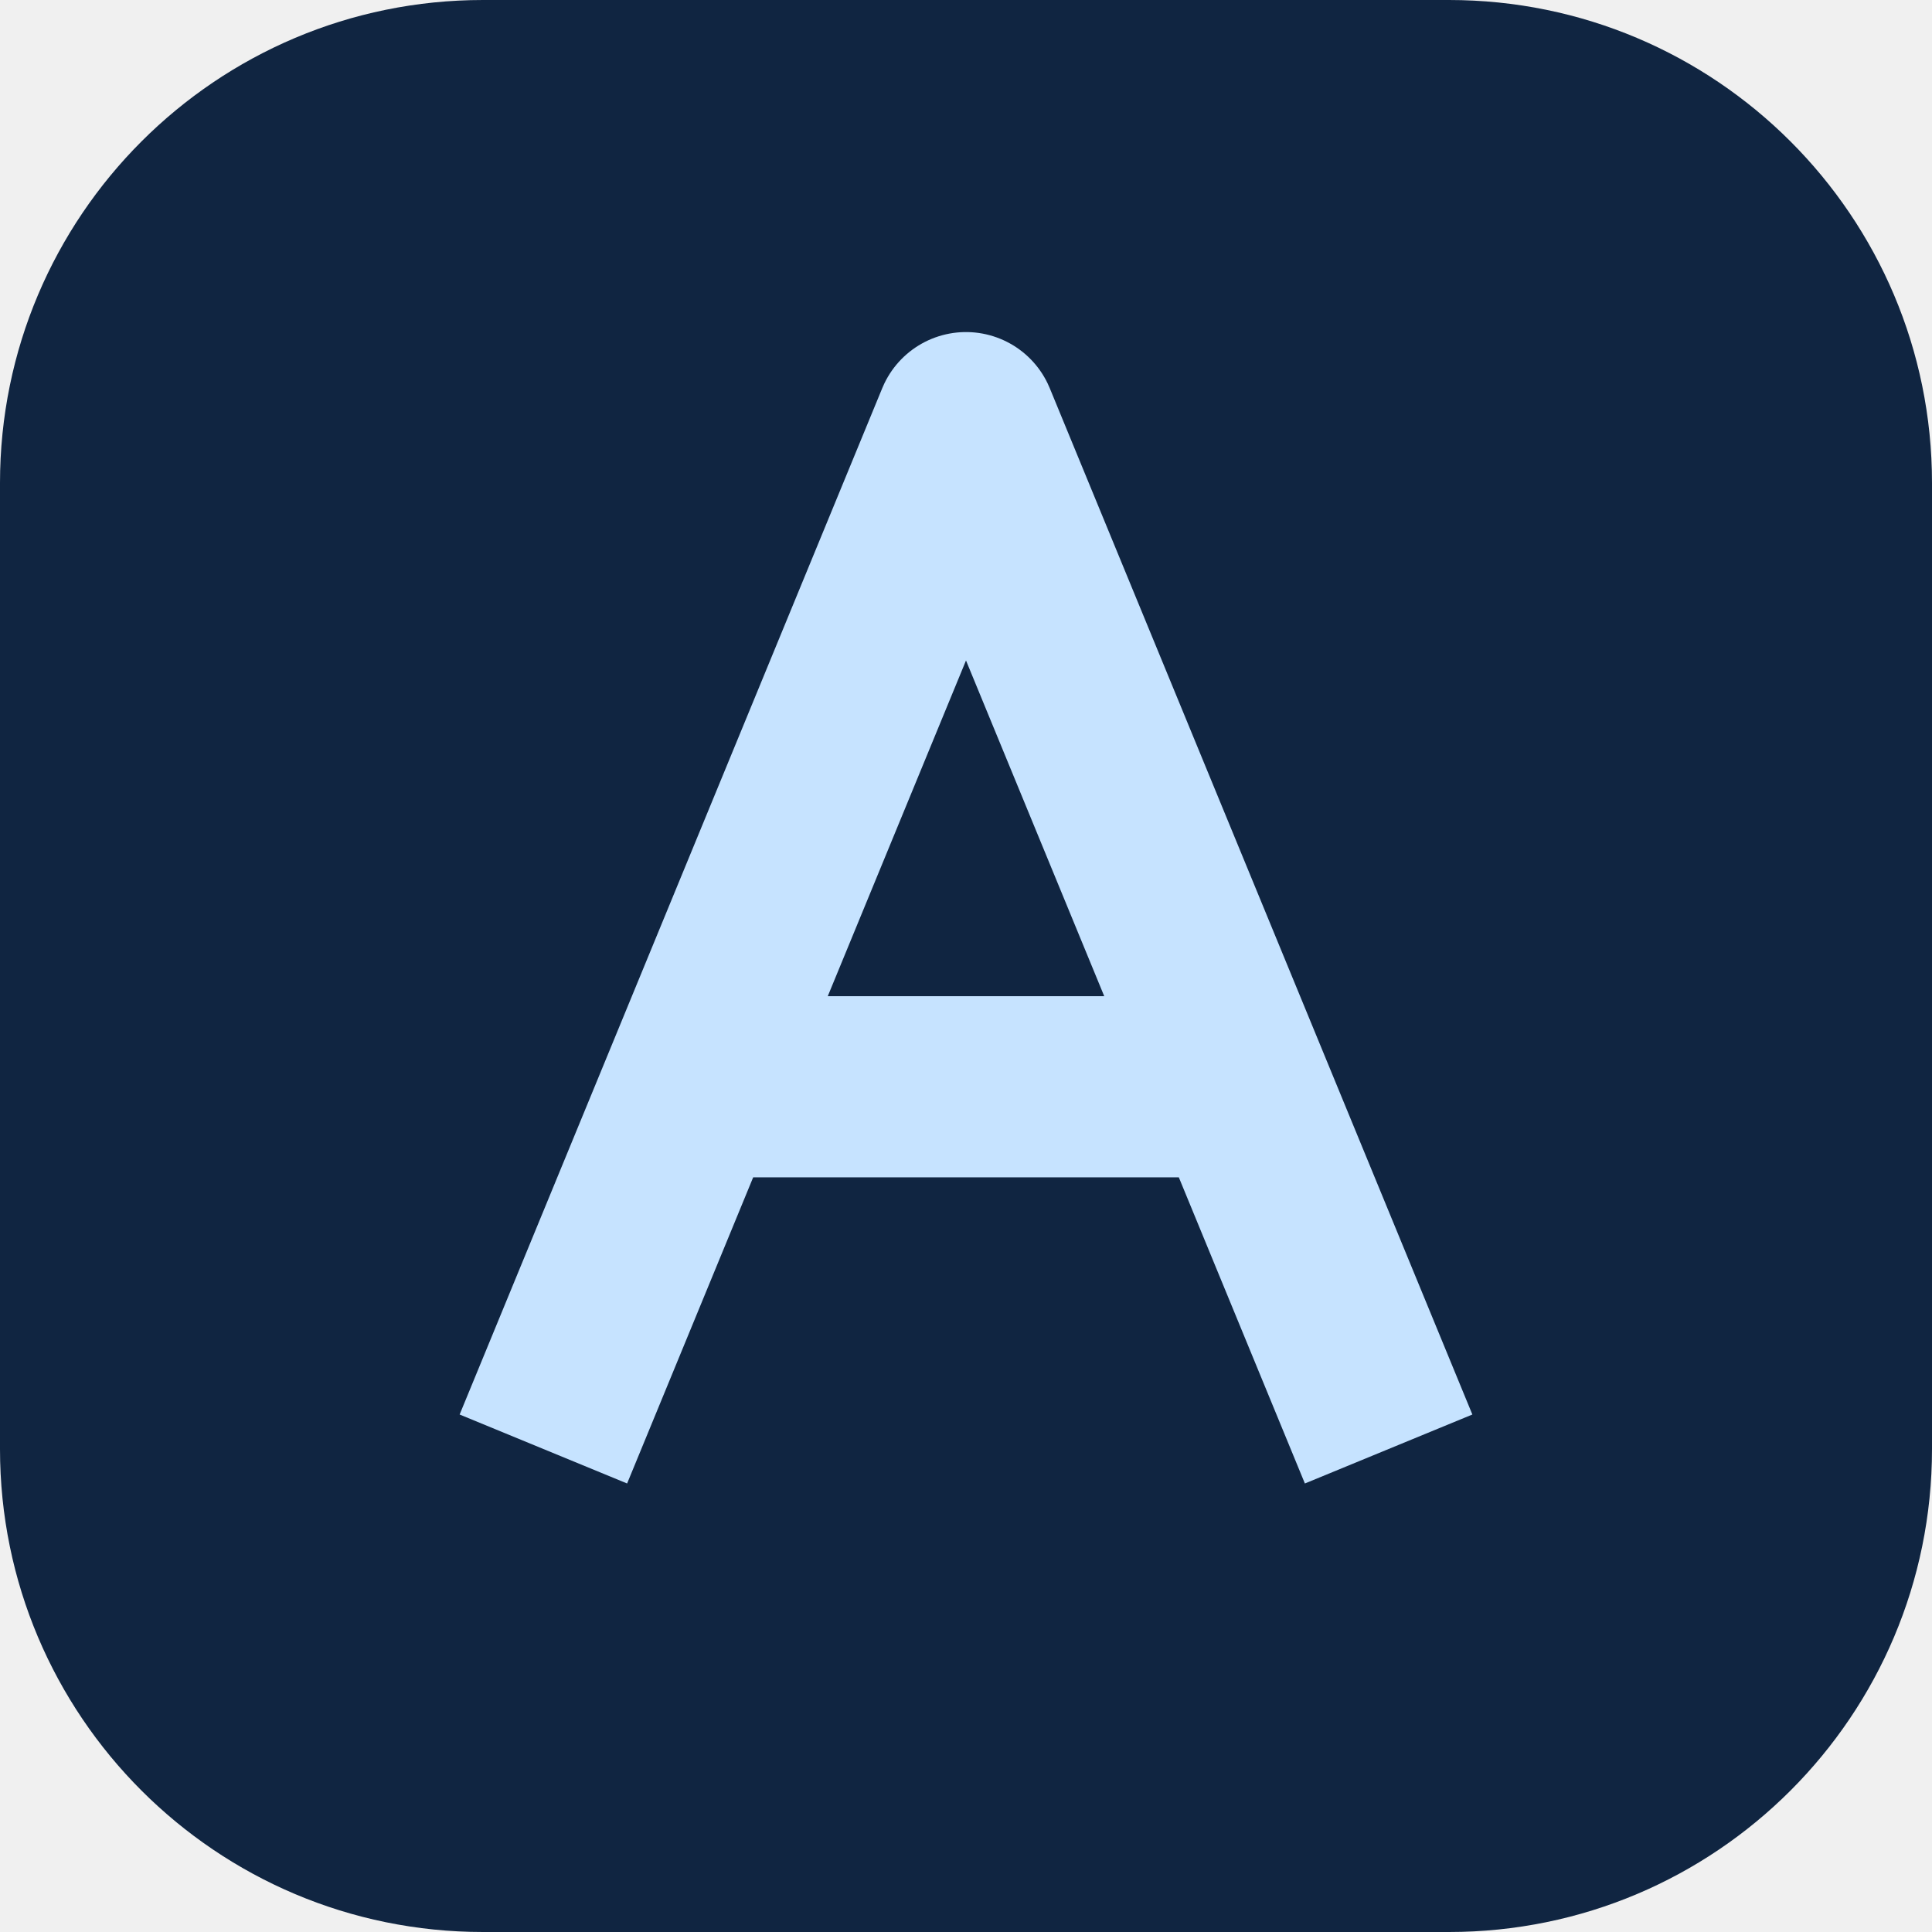
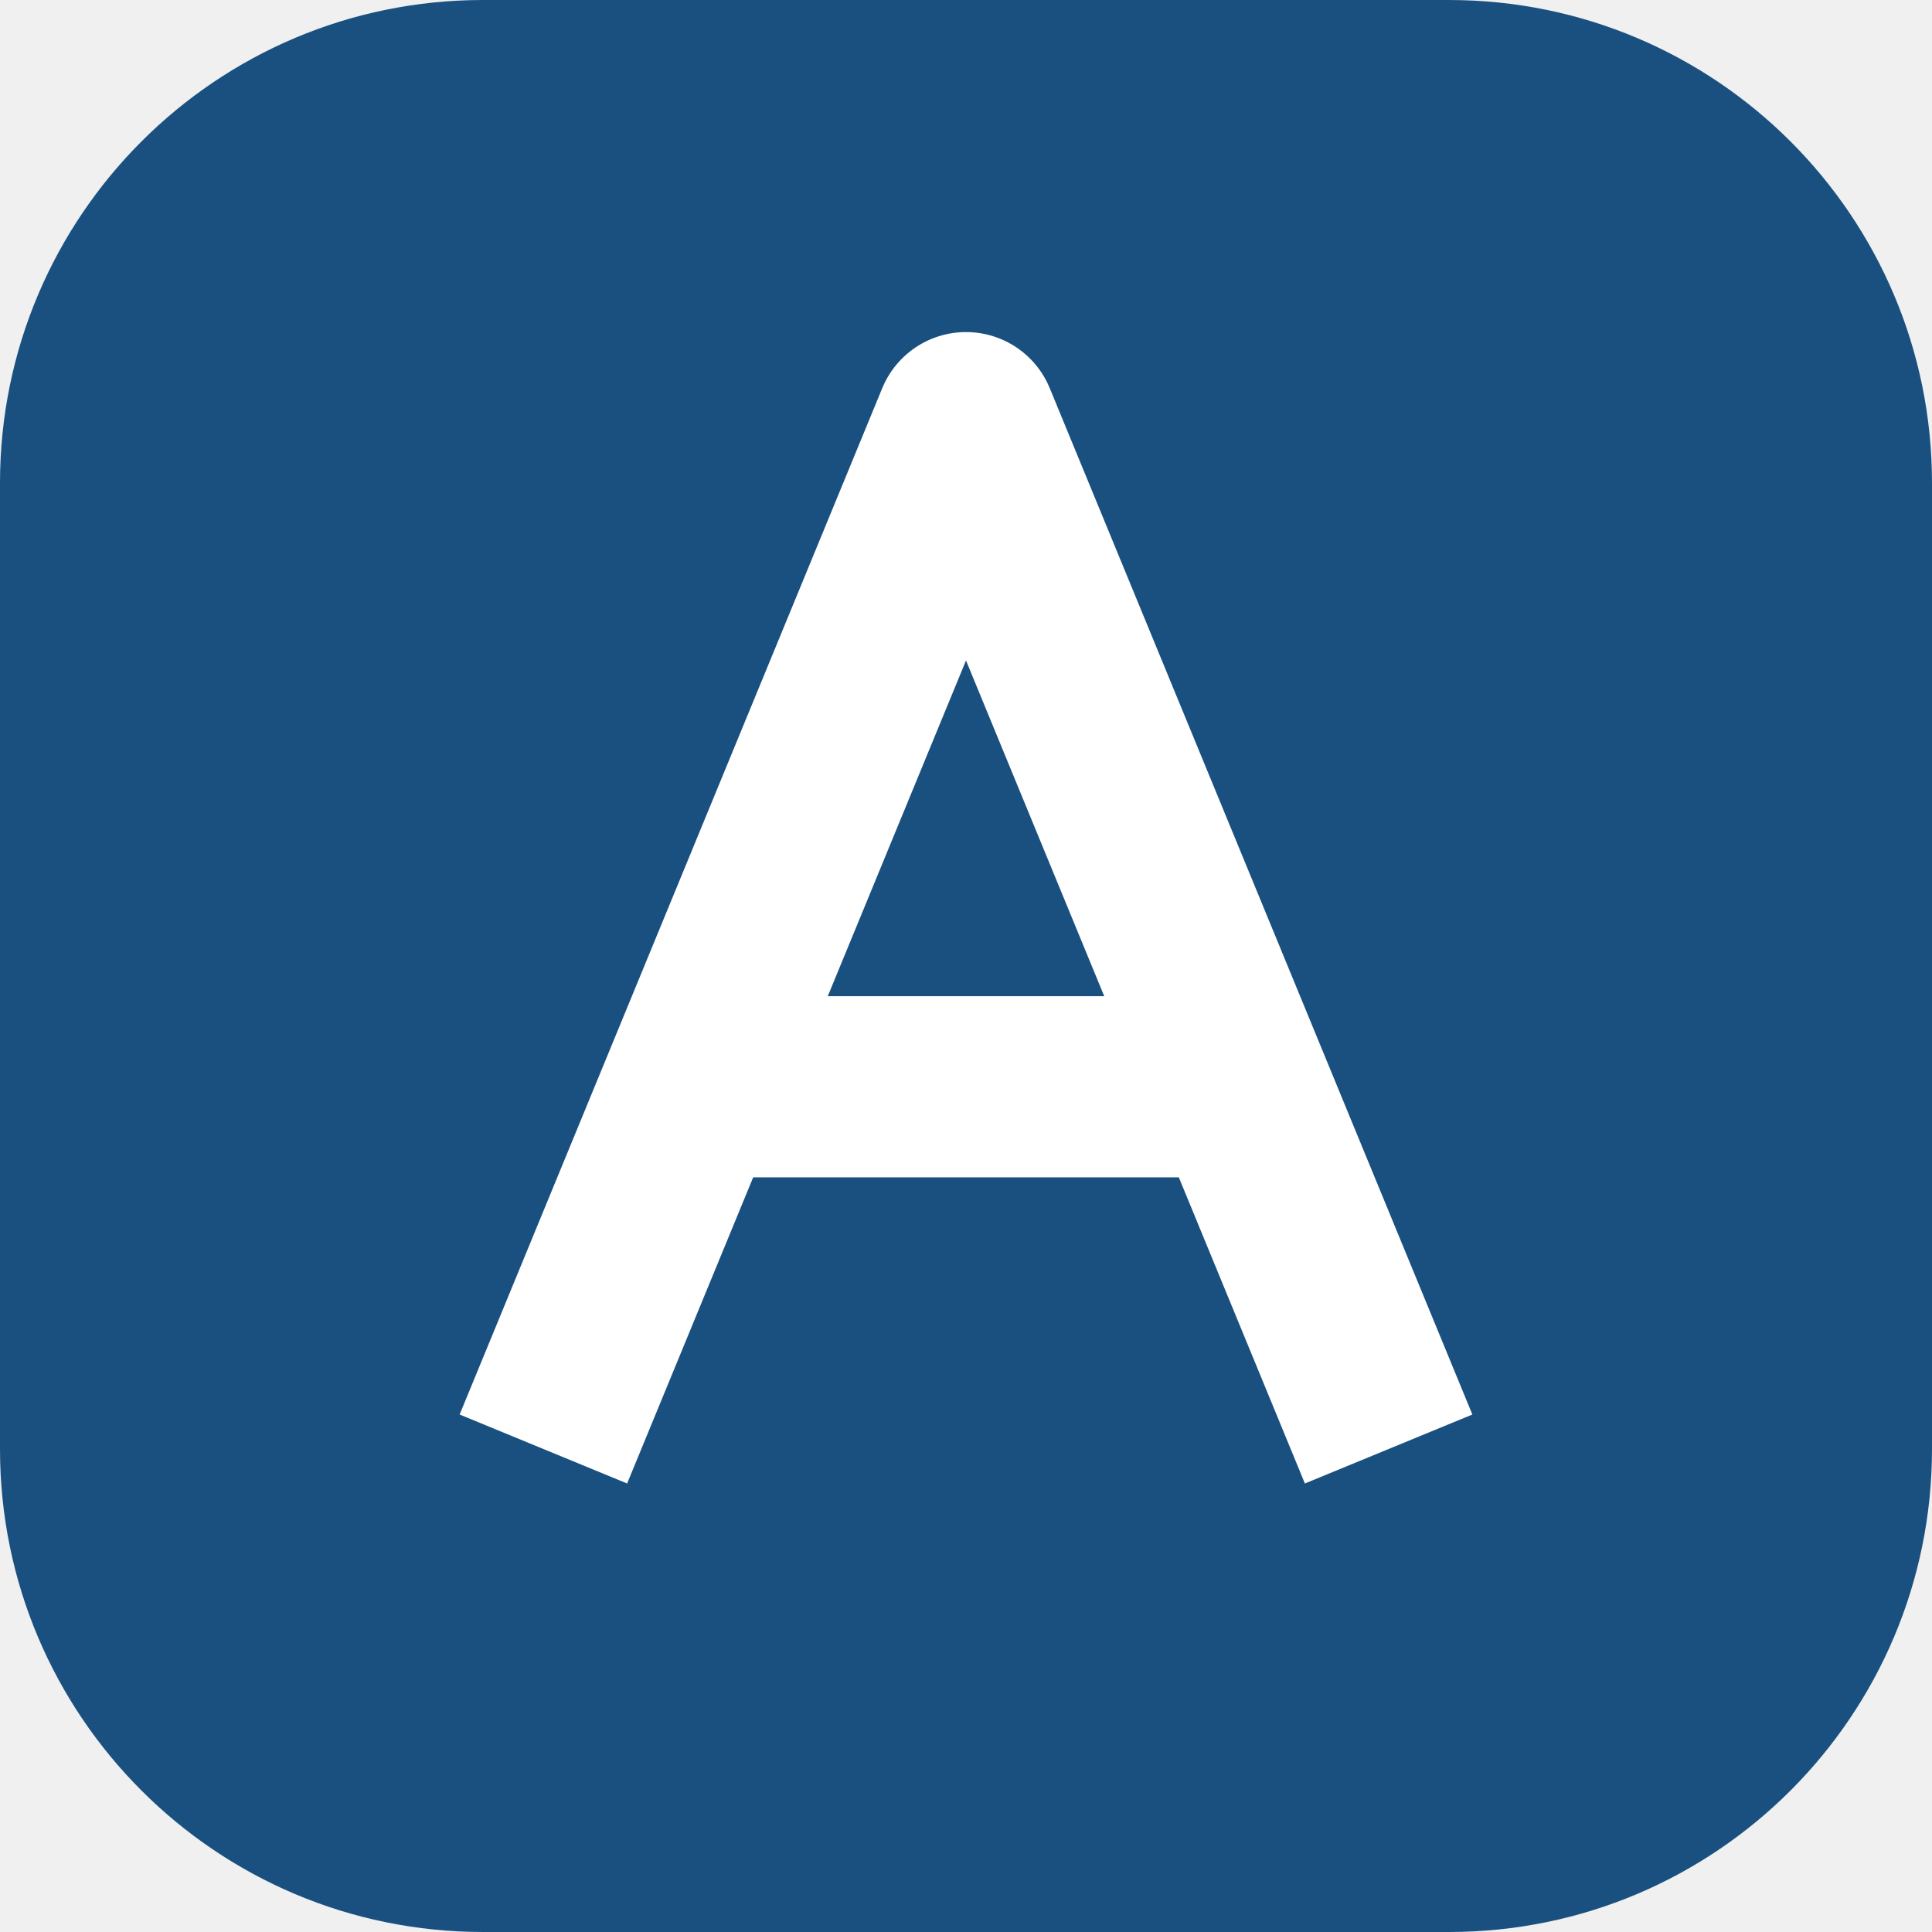
<svg xmlns="http://www.w3.org/2000/svg" viewBox="0 0 32 32">
-   <rect width="32" height="32" rx="8" fill="#102541" />
-   <path d="M9 24 16 7l7 17M12 18h8" fill="none" stroke="#c6e3ff" stroke-width="3" stroke-linejoin="round" />
+   <rect width="32" height="32" rx="8" fill="#1a507f" />
+   <path d="M9 24 16 7l7 17M12 18h8" fill="none" stroke="#fff" stroke-width="3" stroke-linejoin="round" />
</svg>
